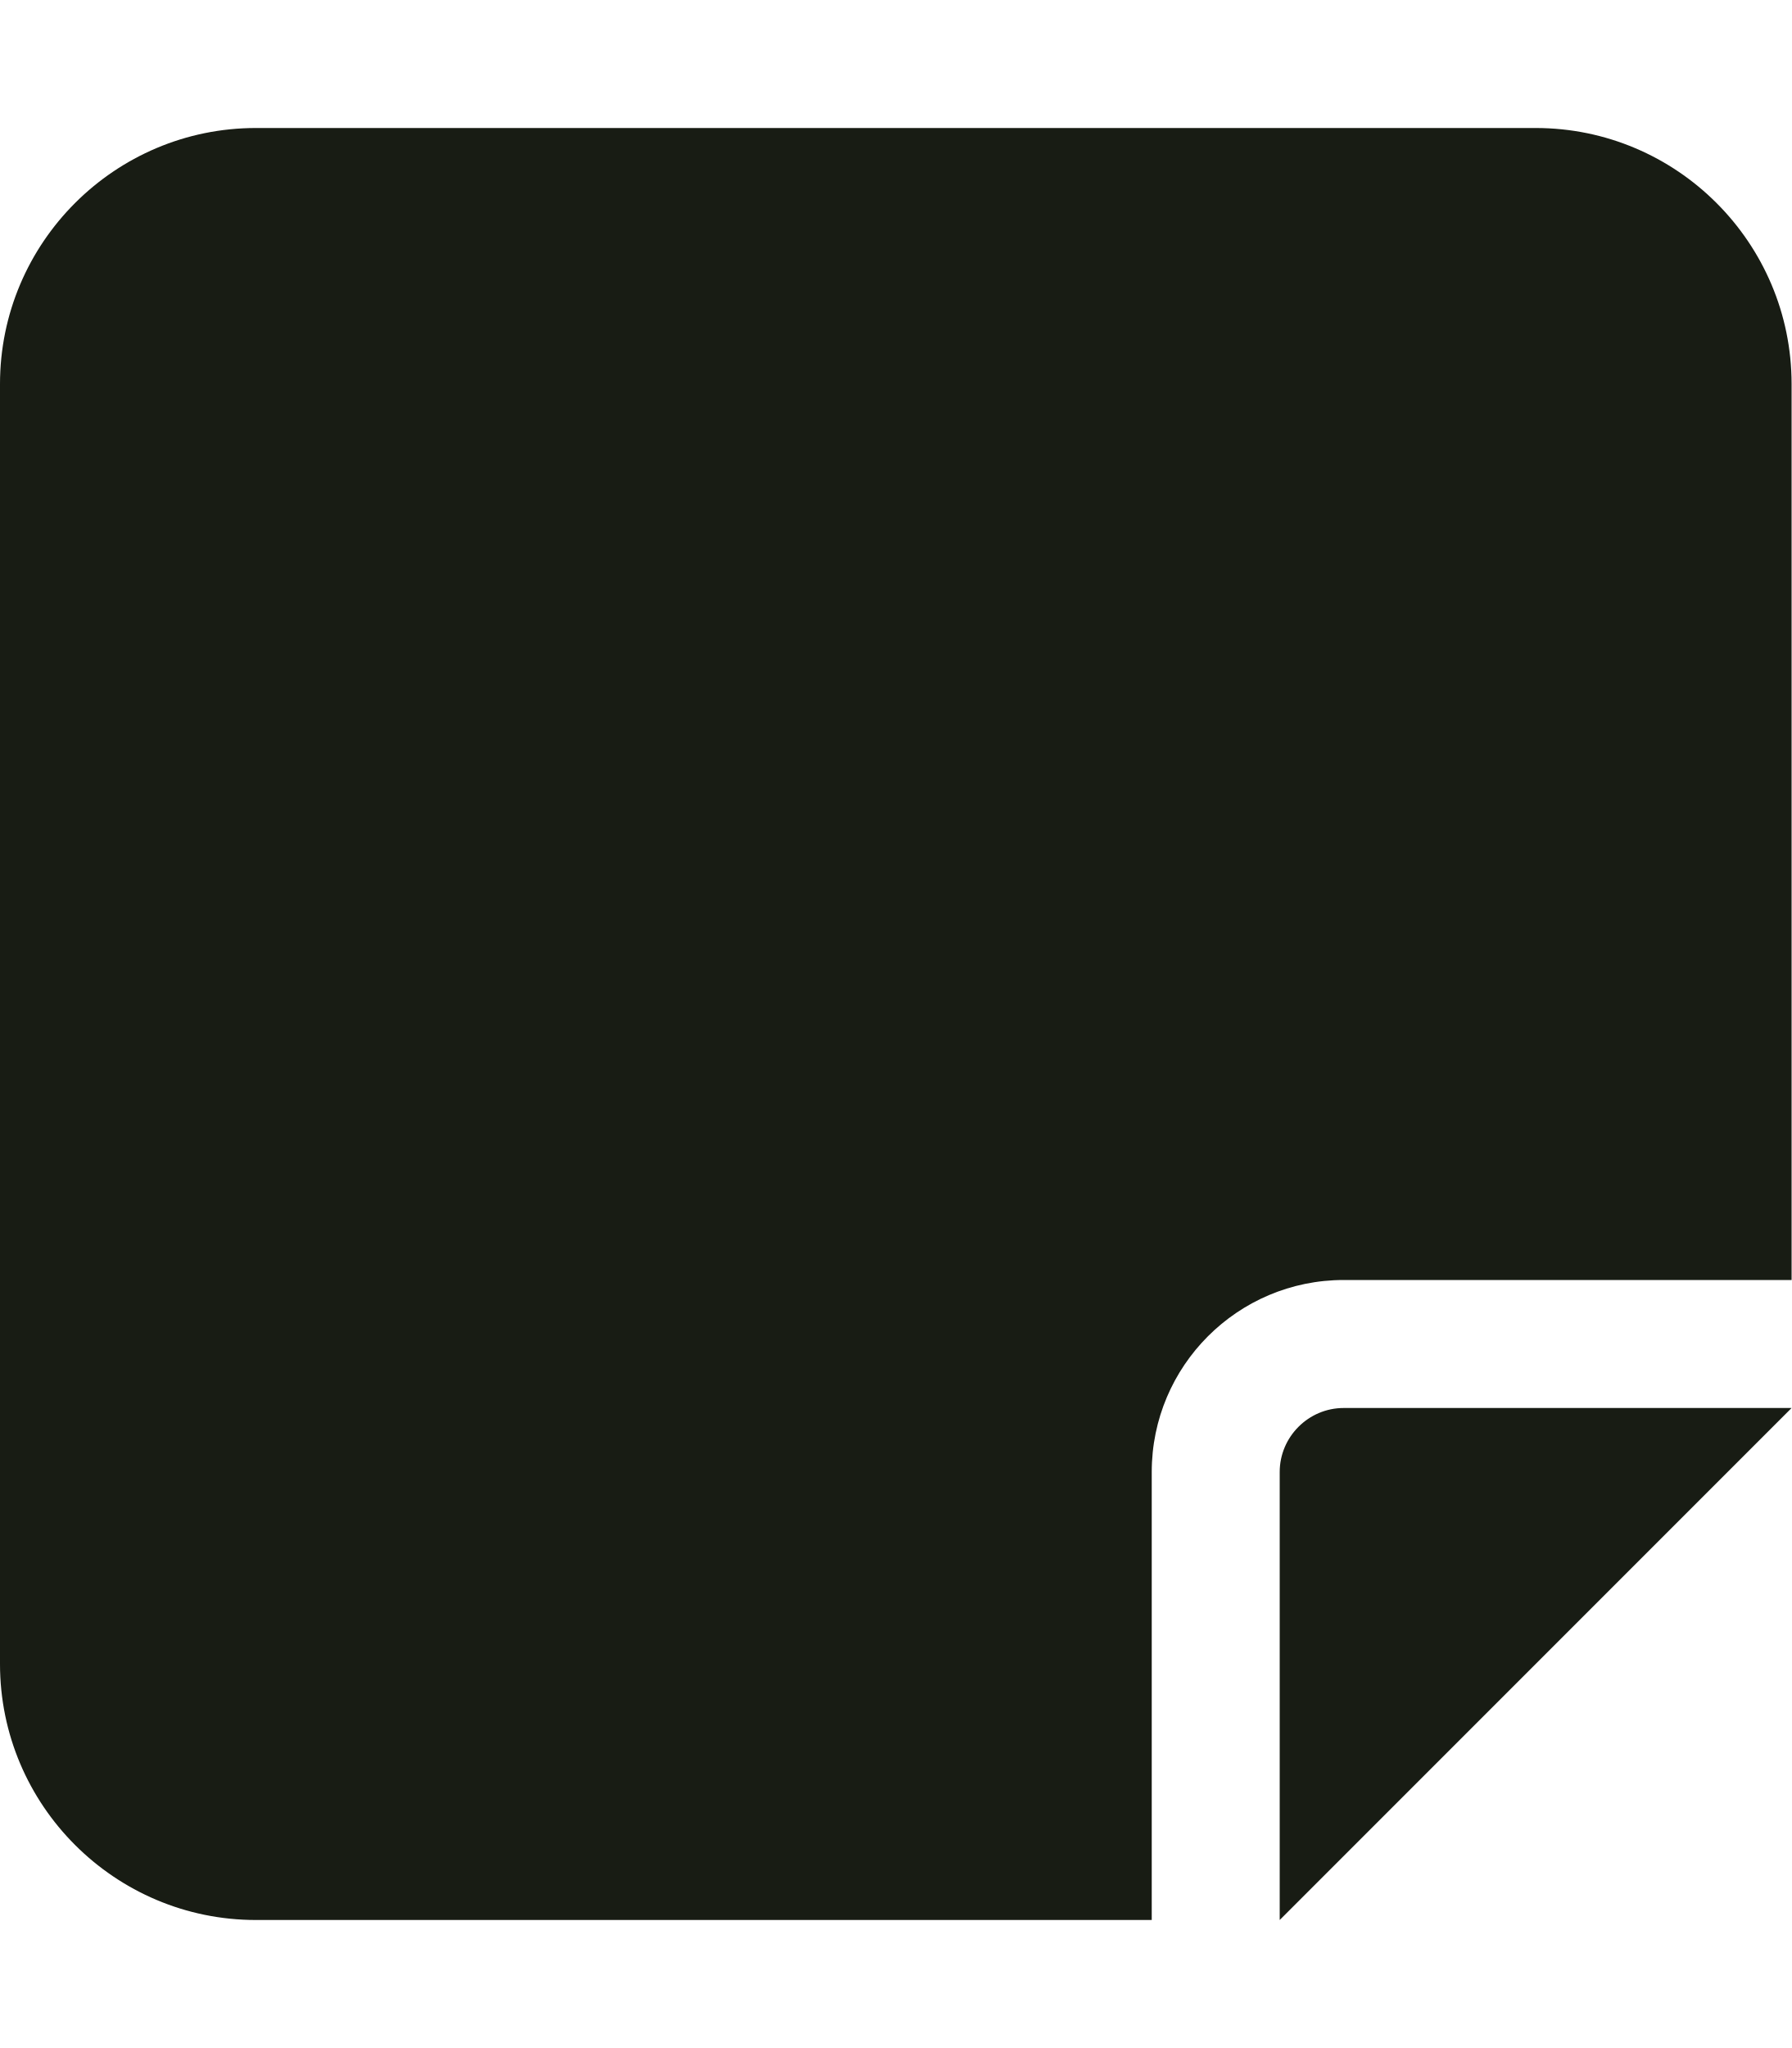
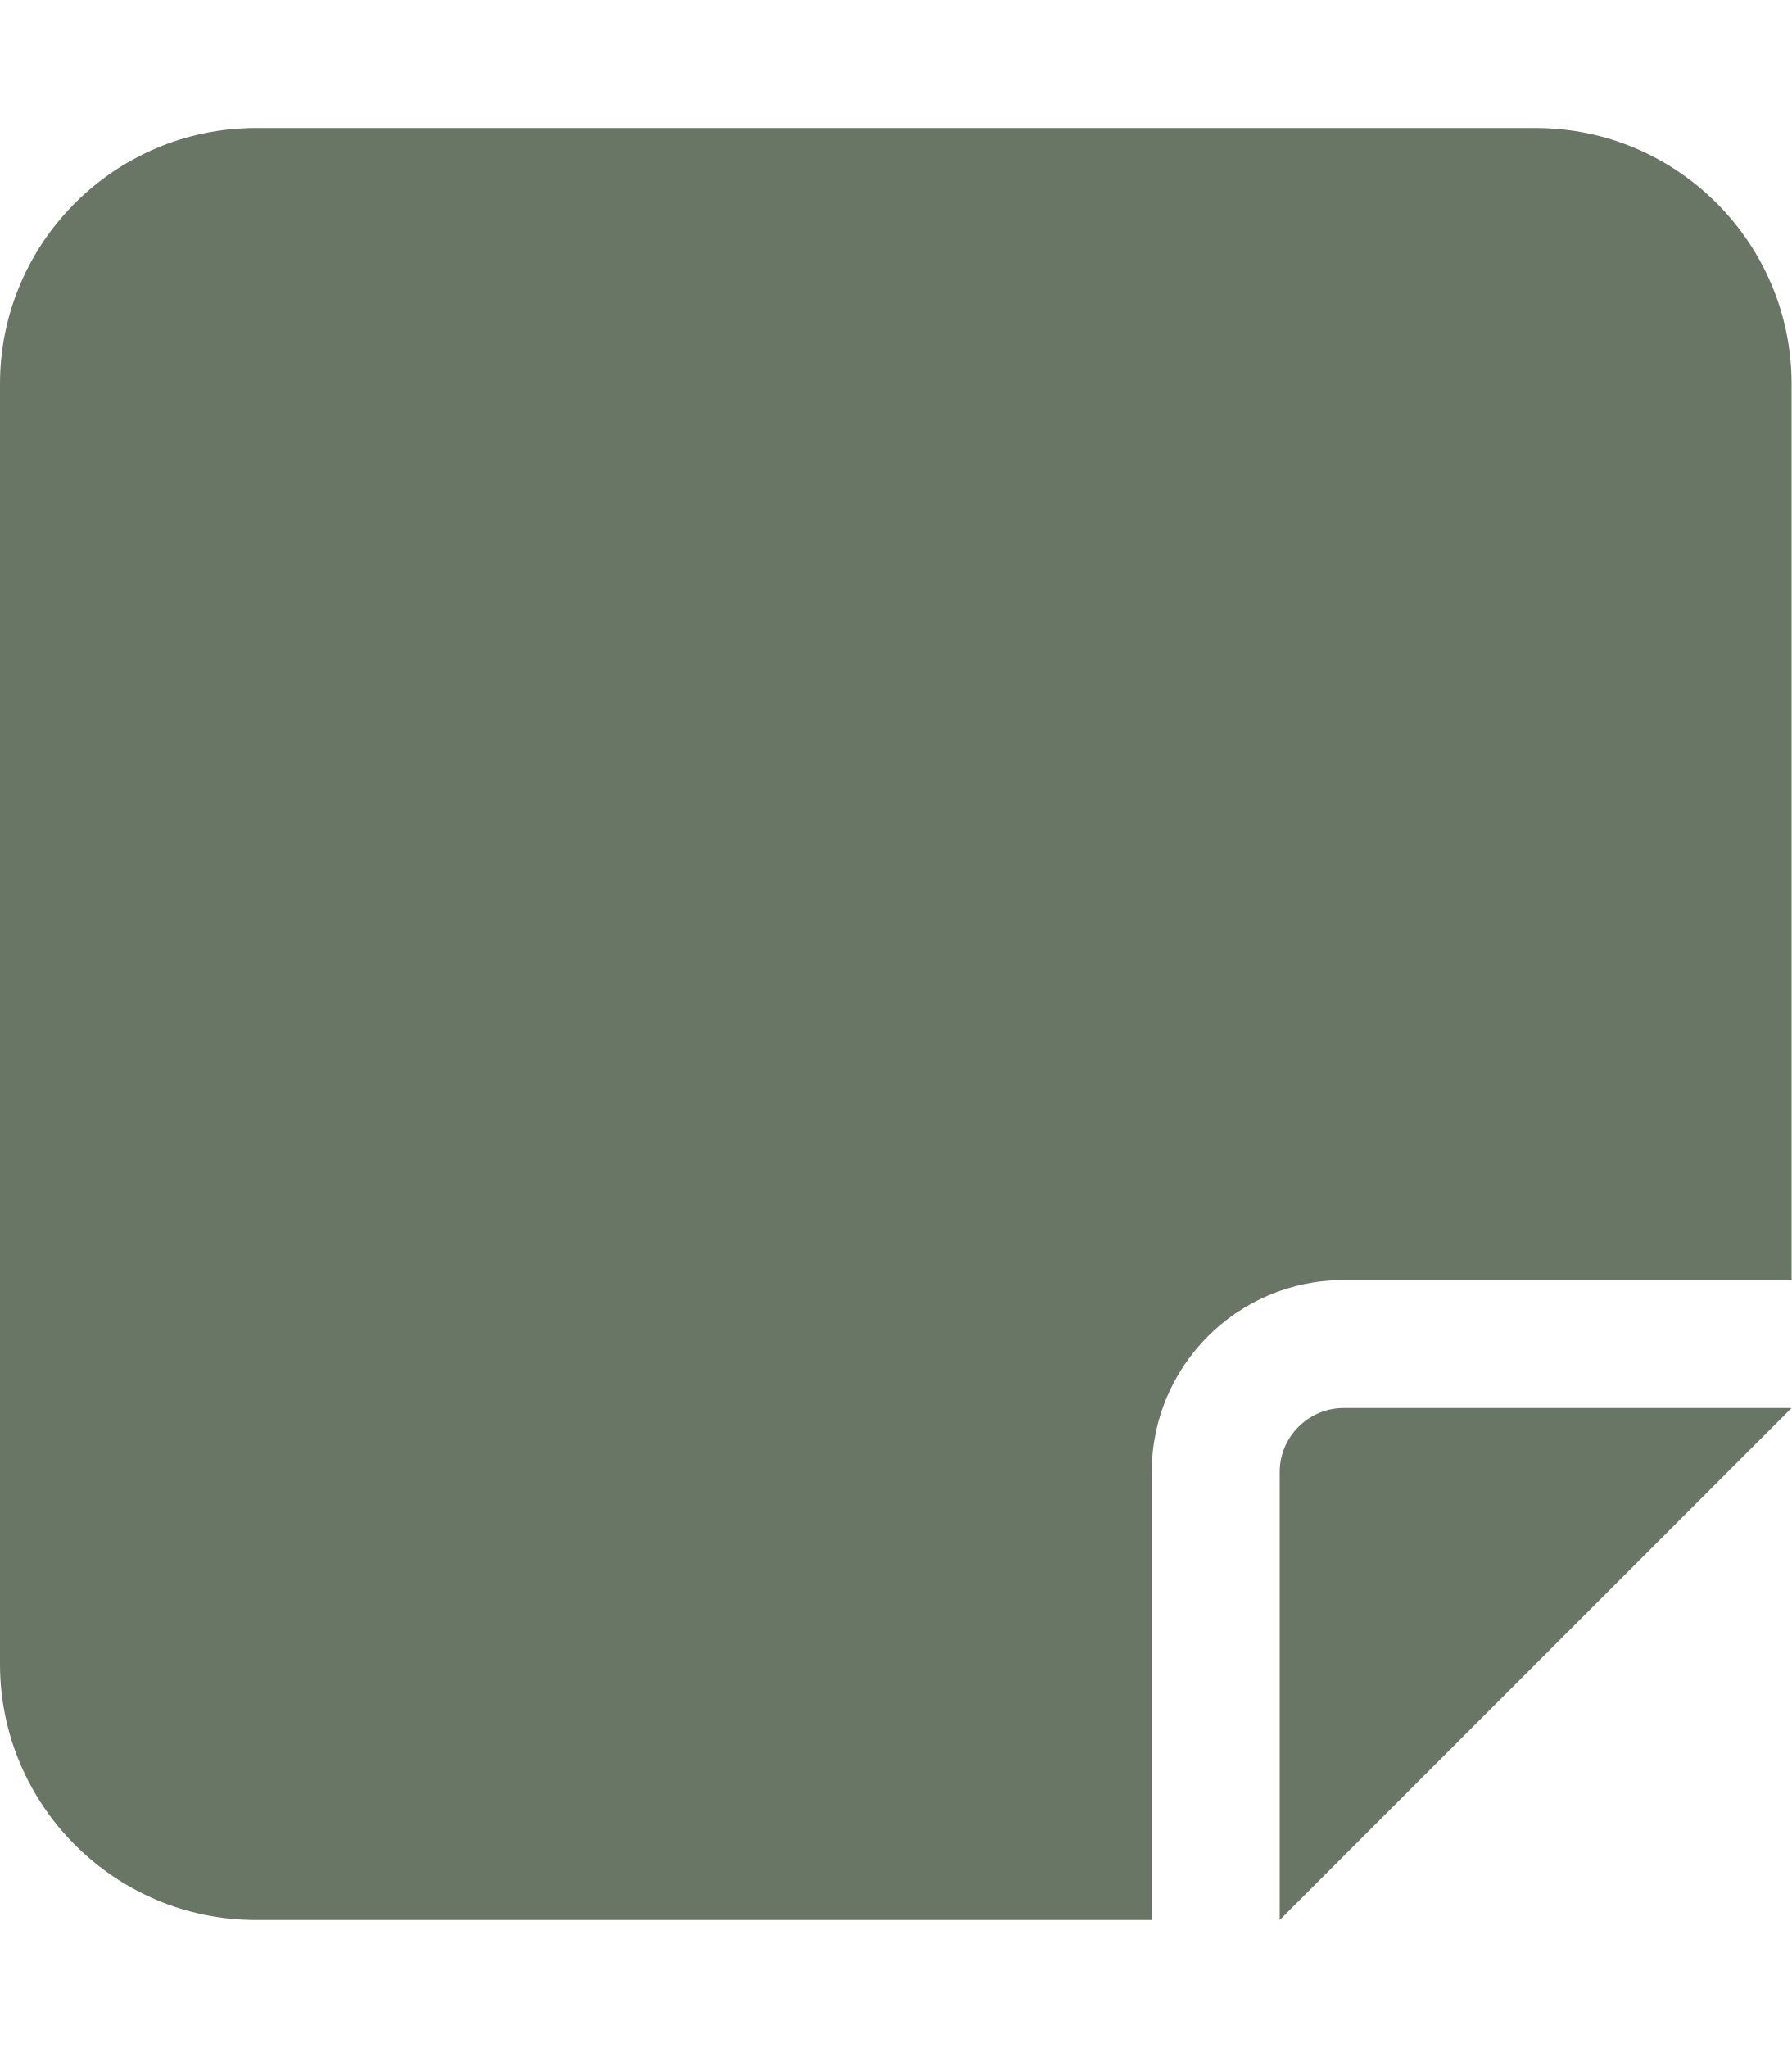
<svg xmlns="http://www.w3.org/2000/svg" viewBox="0 0 448 512">
-   <path fill="#181C14" d="M64 32C28.7 32 0 60.7 0 96L0 416c0 35.3 28.7 64 64 64l224 0 0-112c0-26.5 21.5-48 48-48l112 0 0-224c0-35.3-28.7-64-64-64L64 32zM448 352l-45.3 0L336 352c-8.8 0-16 7.2-16 16l0 66.7 0 45.3 32-32 64-64 32-32z" />
+   <path fill="#697565" d="M64 32C28.7 32 0 60.7 0 96L0 416c0 35.3 28.7 64 64 64l224 0 0-112c0-26.5 21.5-48 48-48l112 0 0-224c0-35.3-28.7-64-64-64L64 32zM448 352l-45.3 0L336 352c-8.8 0-16 7.2-16 16l0 66.7 0 45.3 32-32 64-64 32-32z" />
</svg>
